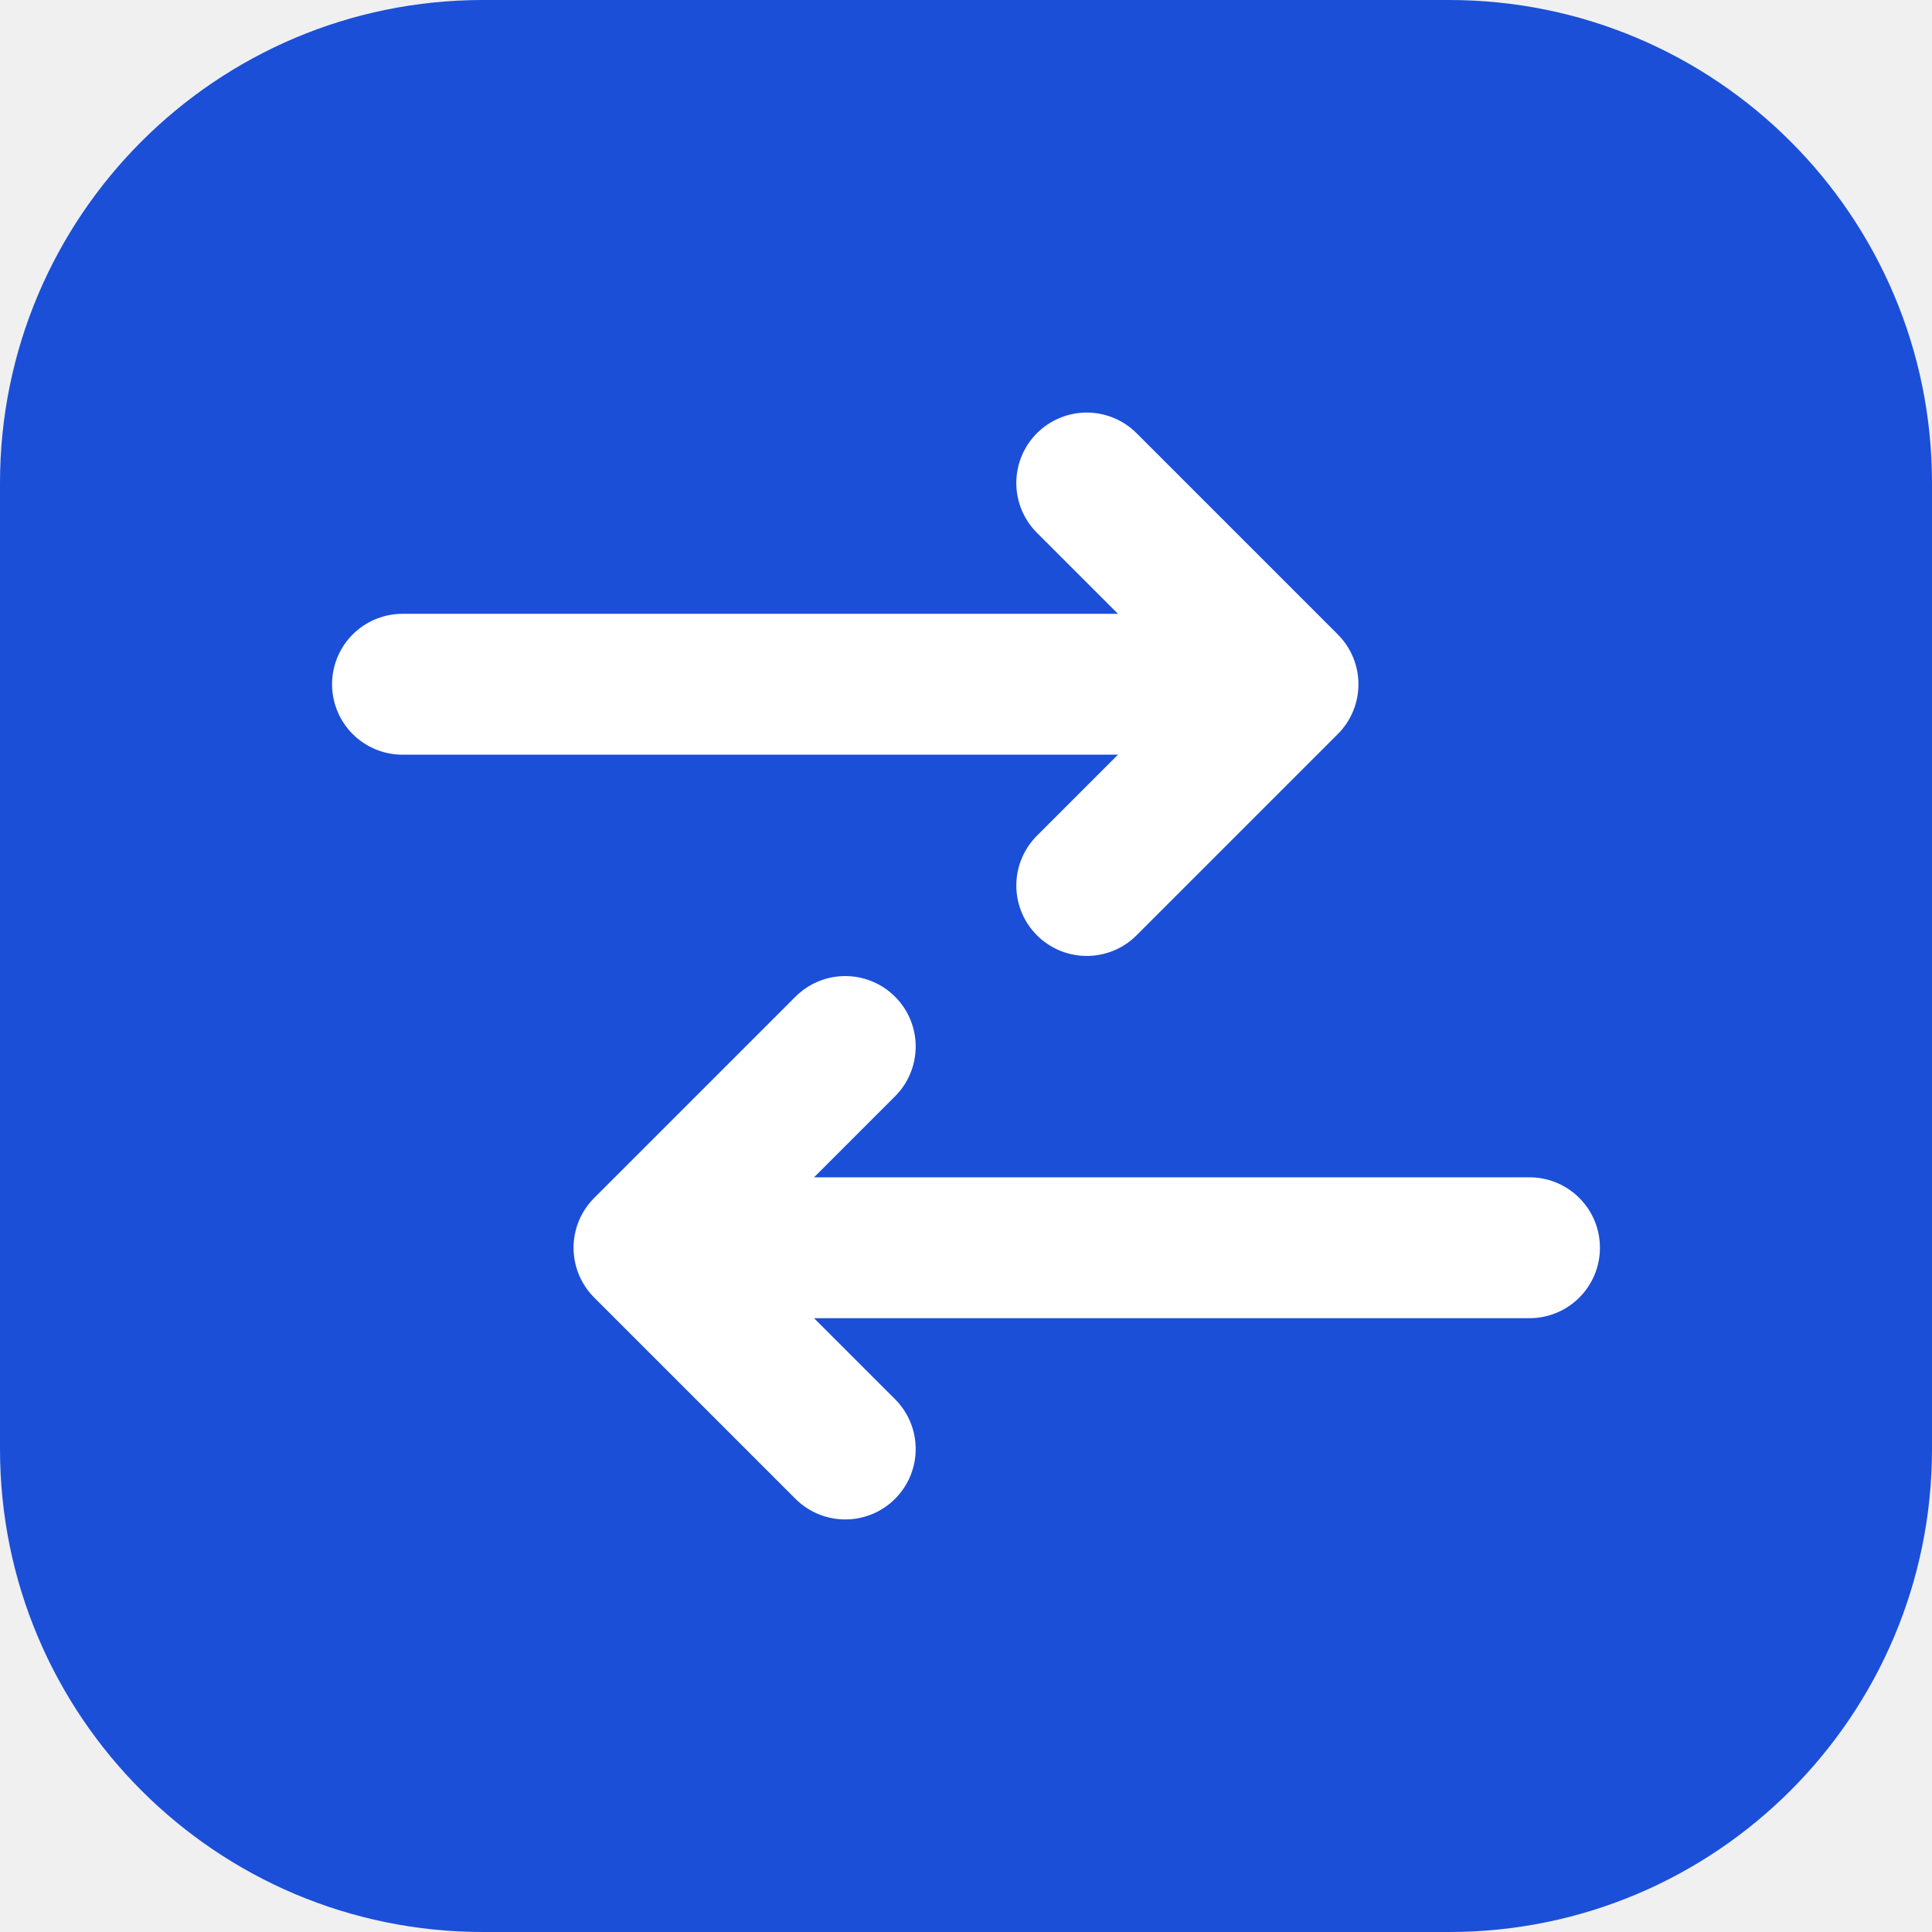
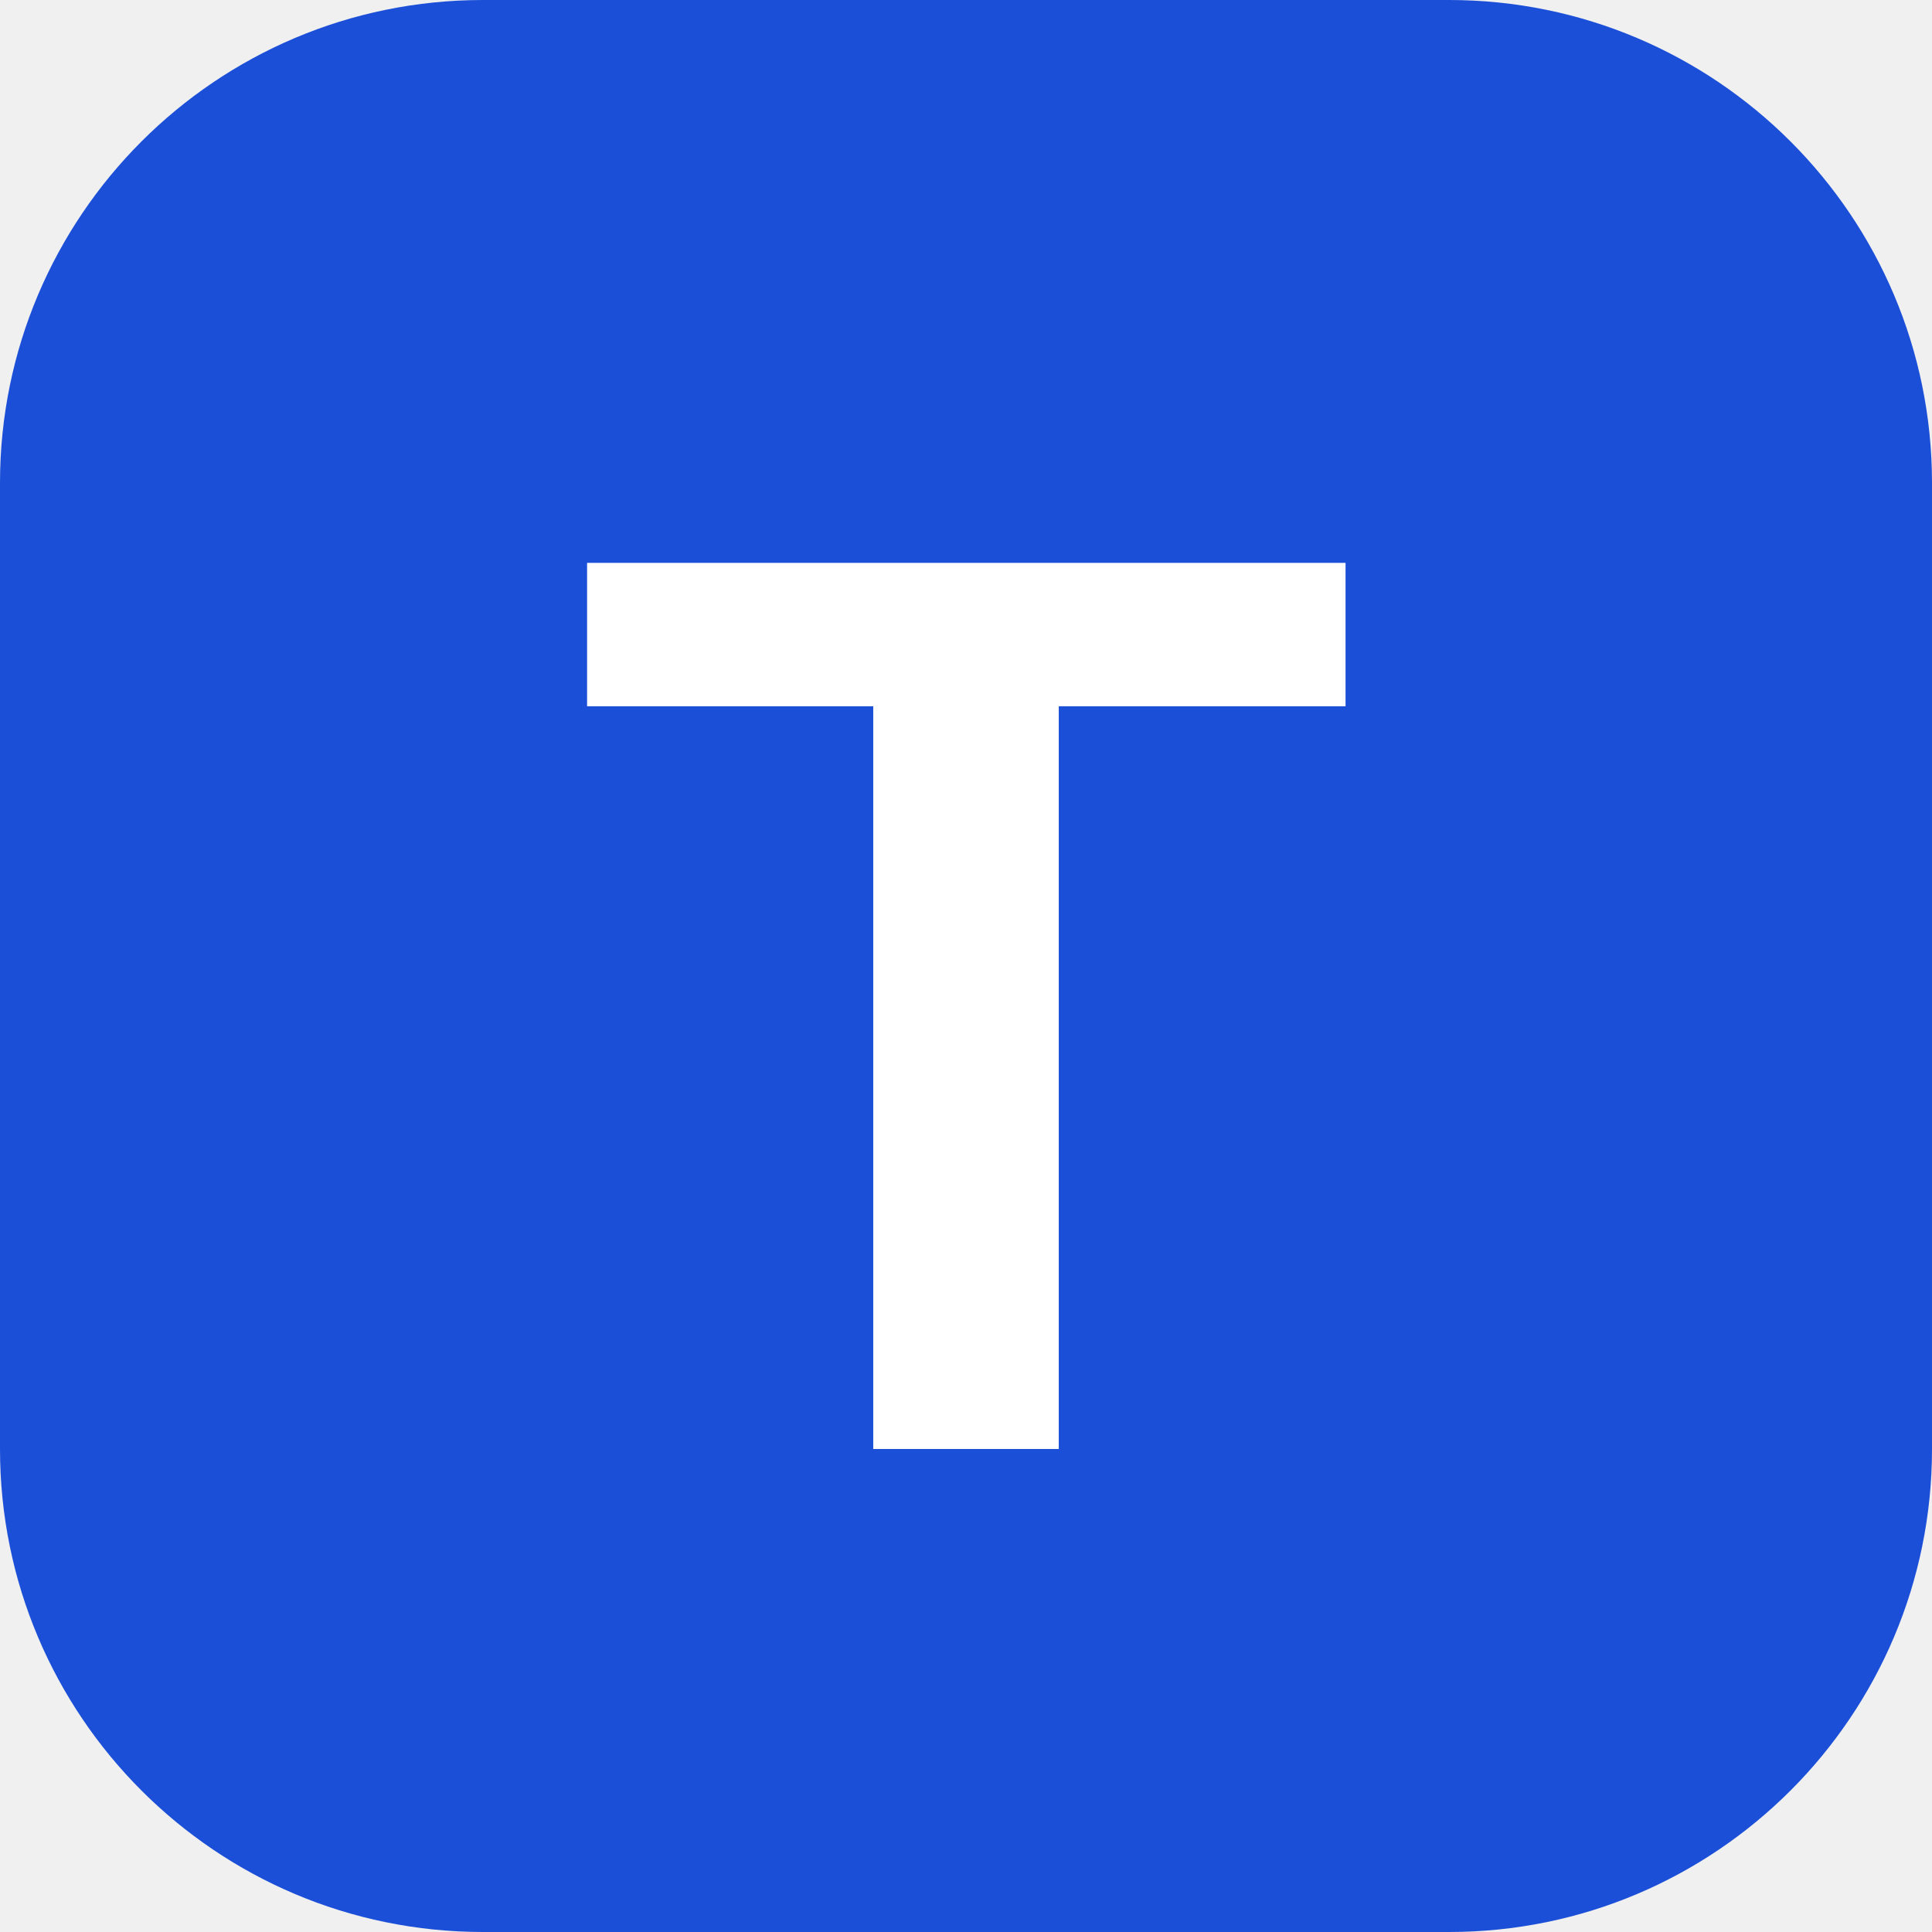
<svg xmlns="http://www.w3.org/2000/svg" viewBox="0 0 48 48" width="48" height="48">
  <rect width="48" height="48" rx="12" fill="#1B4FD8" />
-   <path d="M10 17h22m0 0l-5-5m5 5l-5 5M38 31H16m0 0l5-5m-5 5l5 5" stroke="white" stroke-width="3.5" stroke-linecap="round" stroke-linejoin="round" />
+   <text x="24" y="36" font-family="Arial Black, Arial, sans-serif" font-size="32" font-weight="900" fill="white" text-anchor="middle" letter-spacing="-1">T</text>
</svg>
